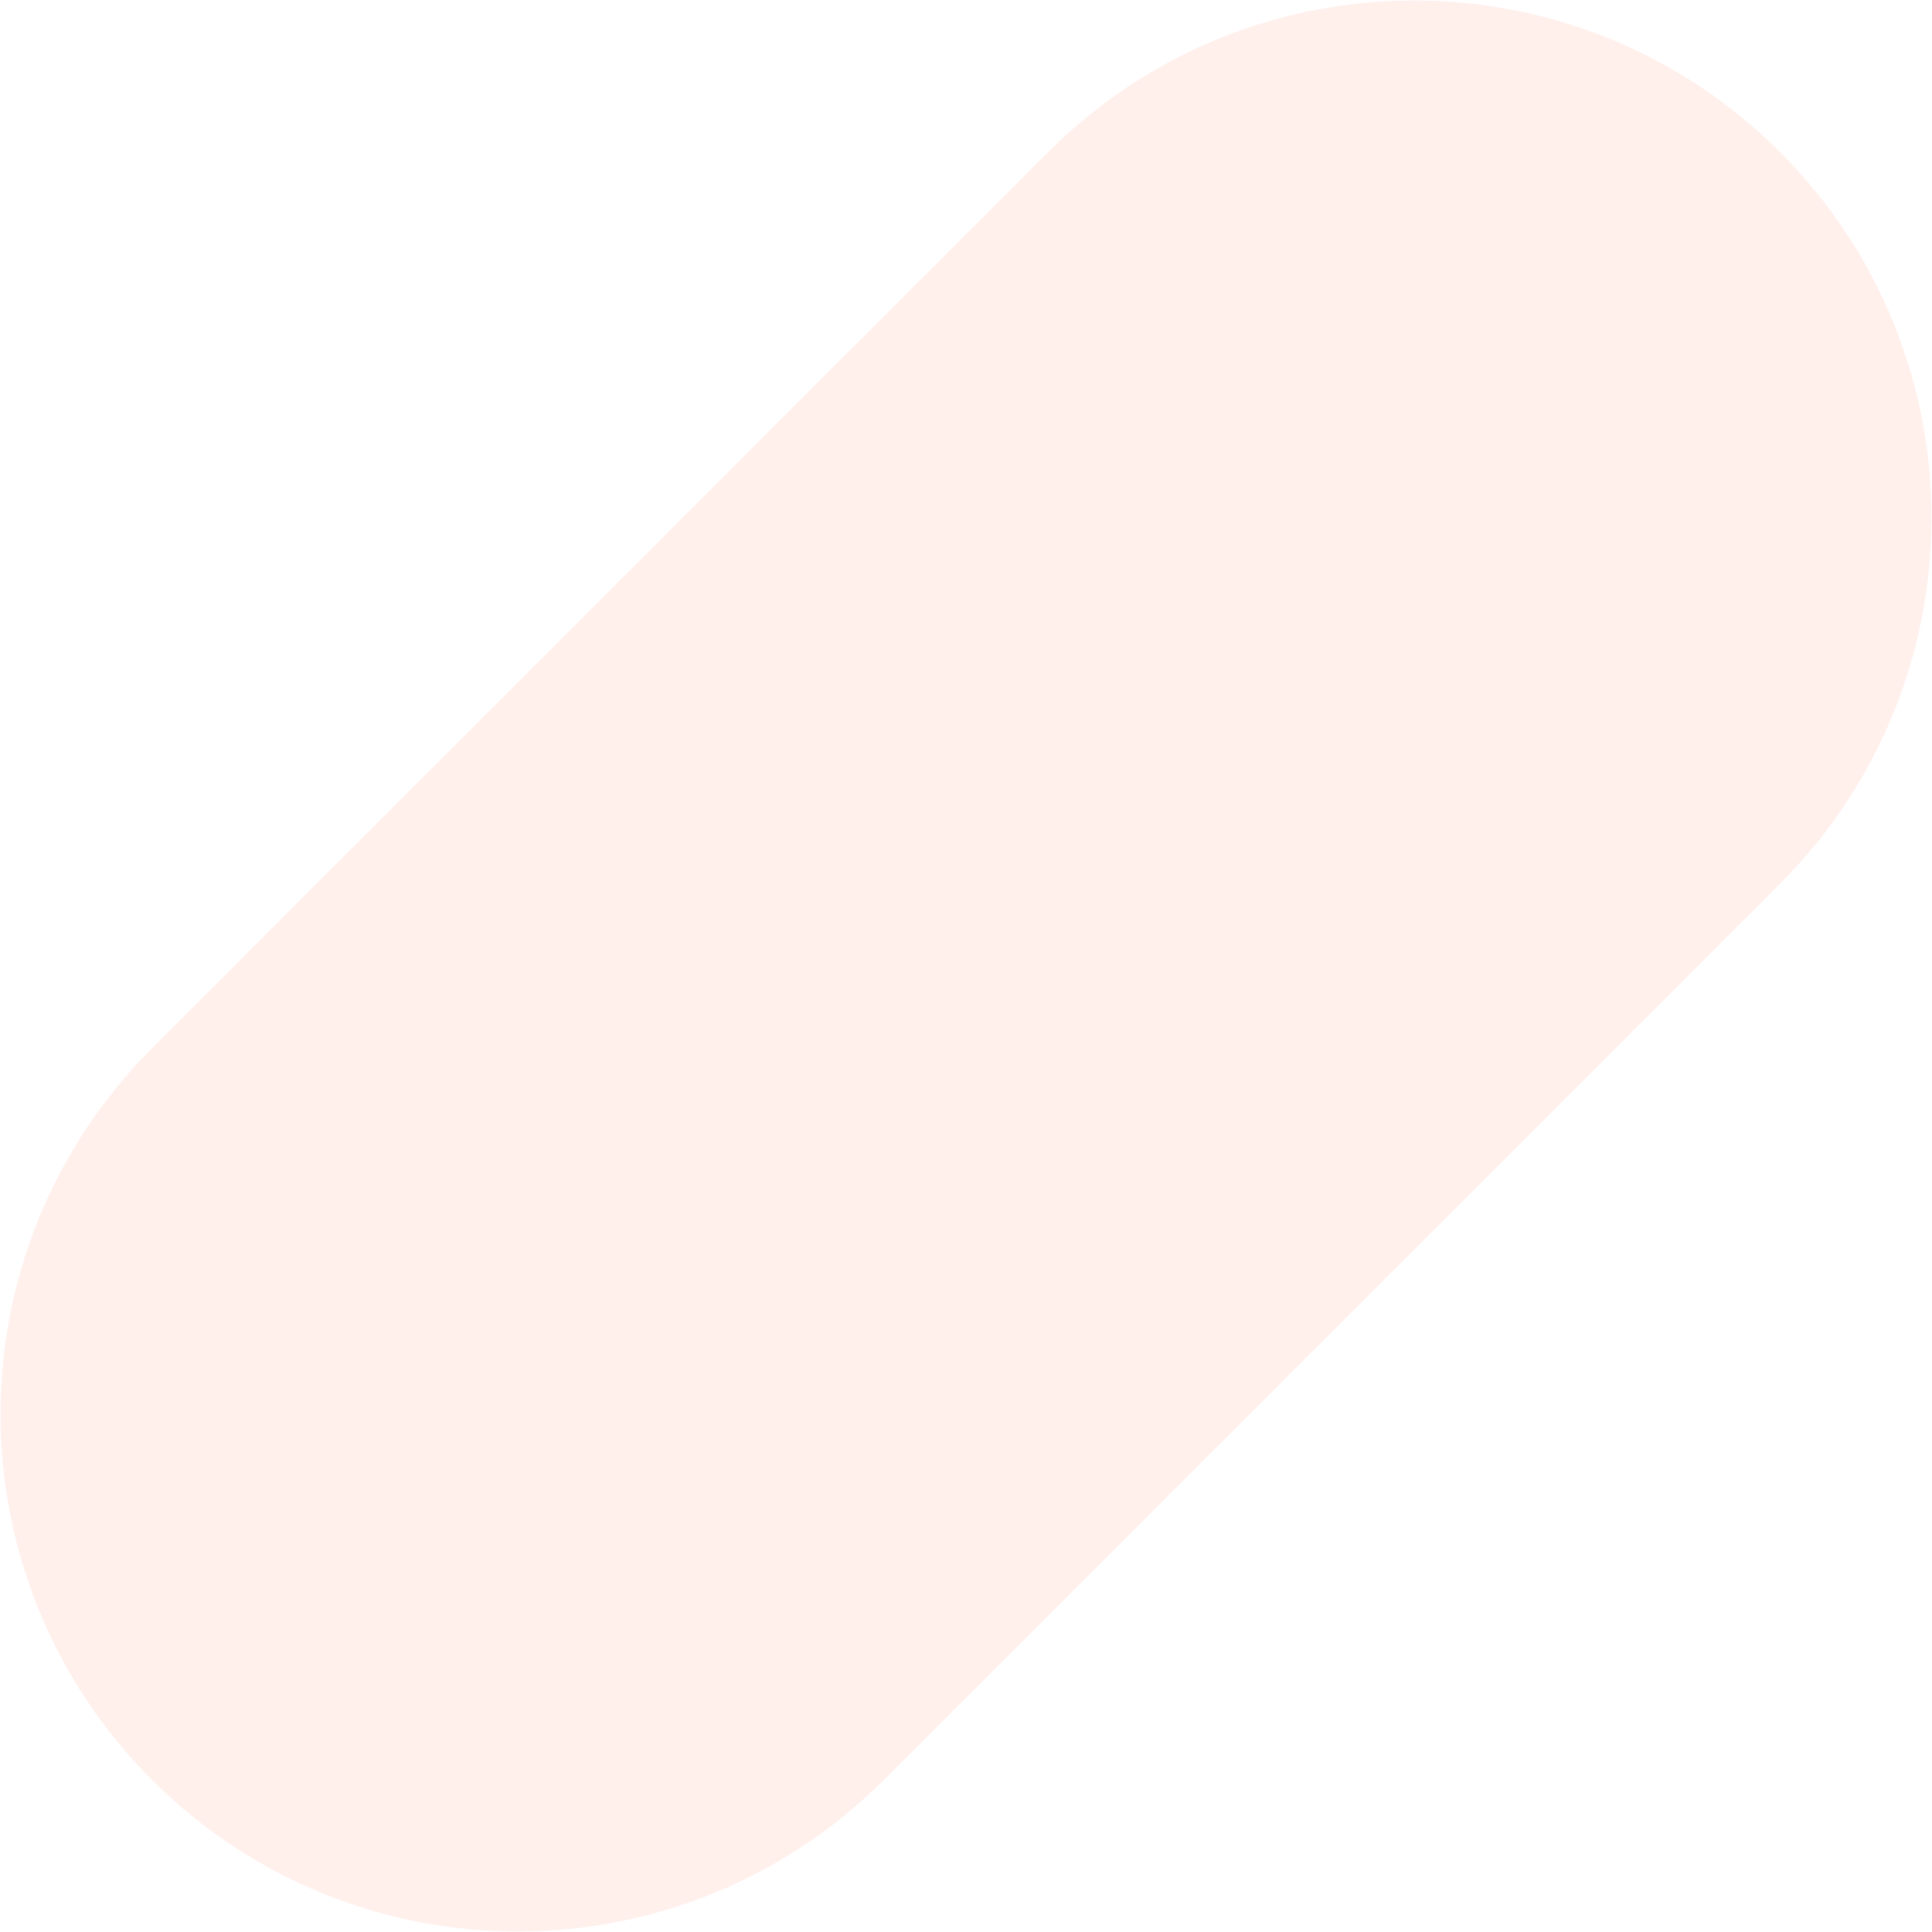
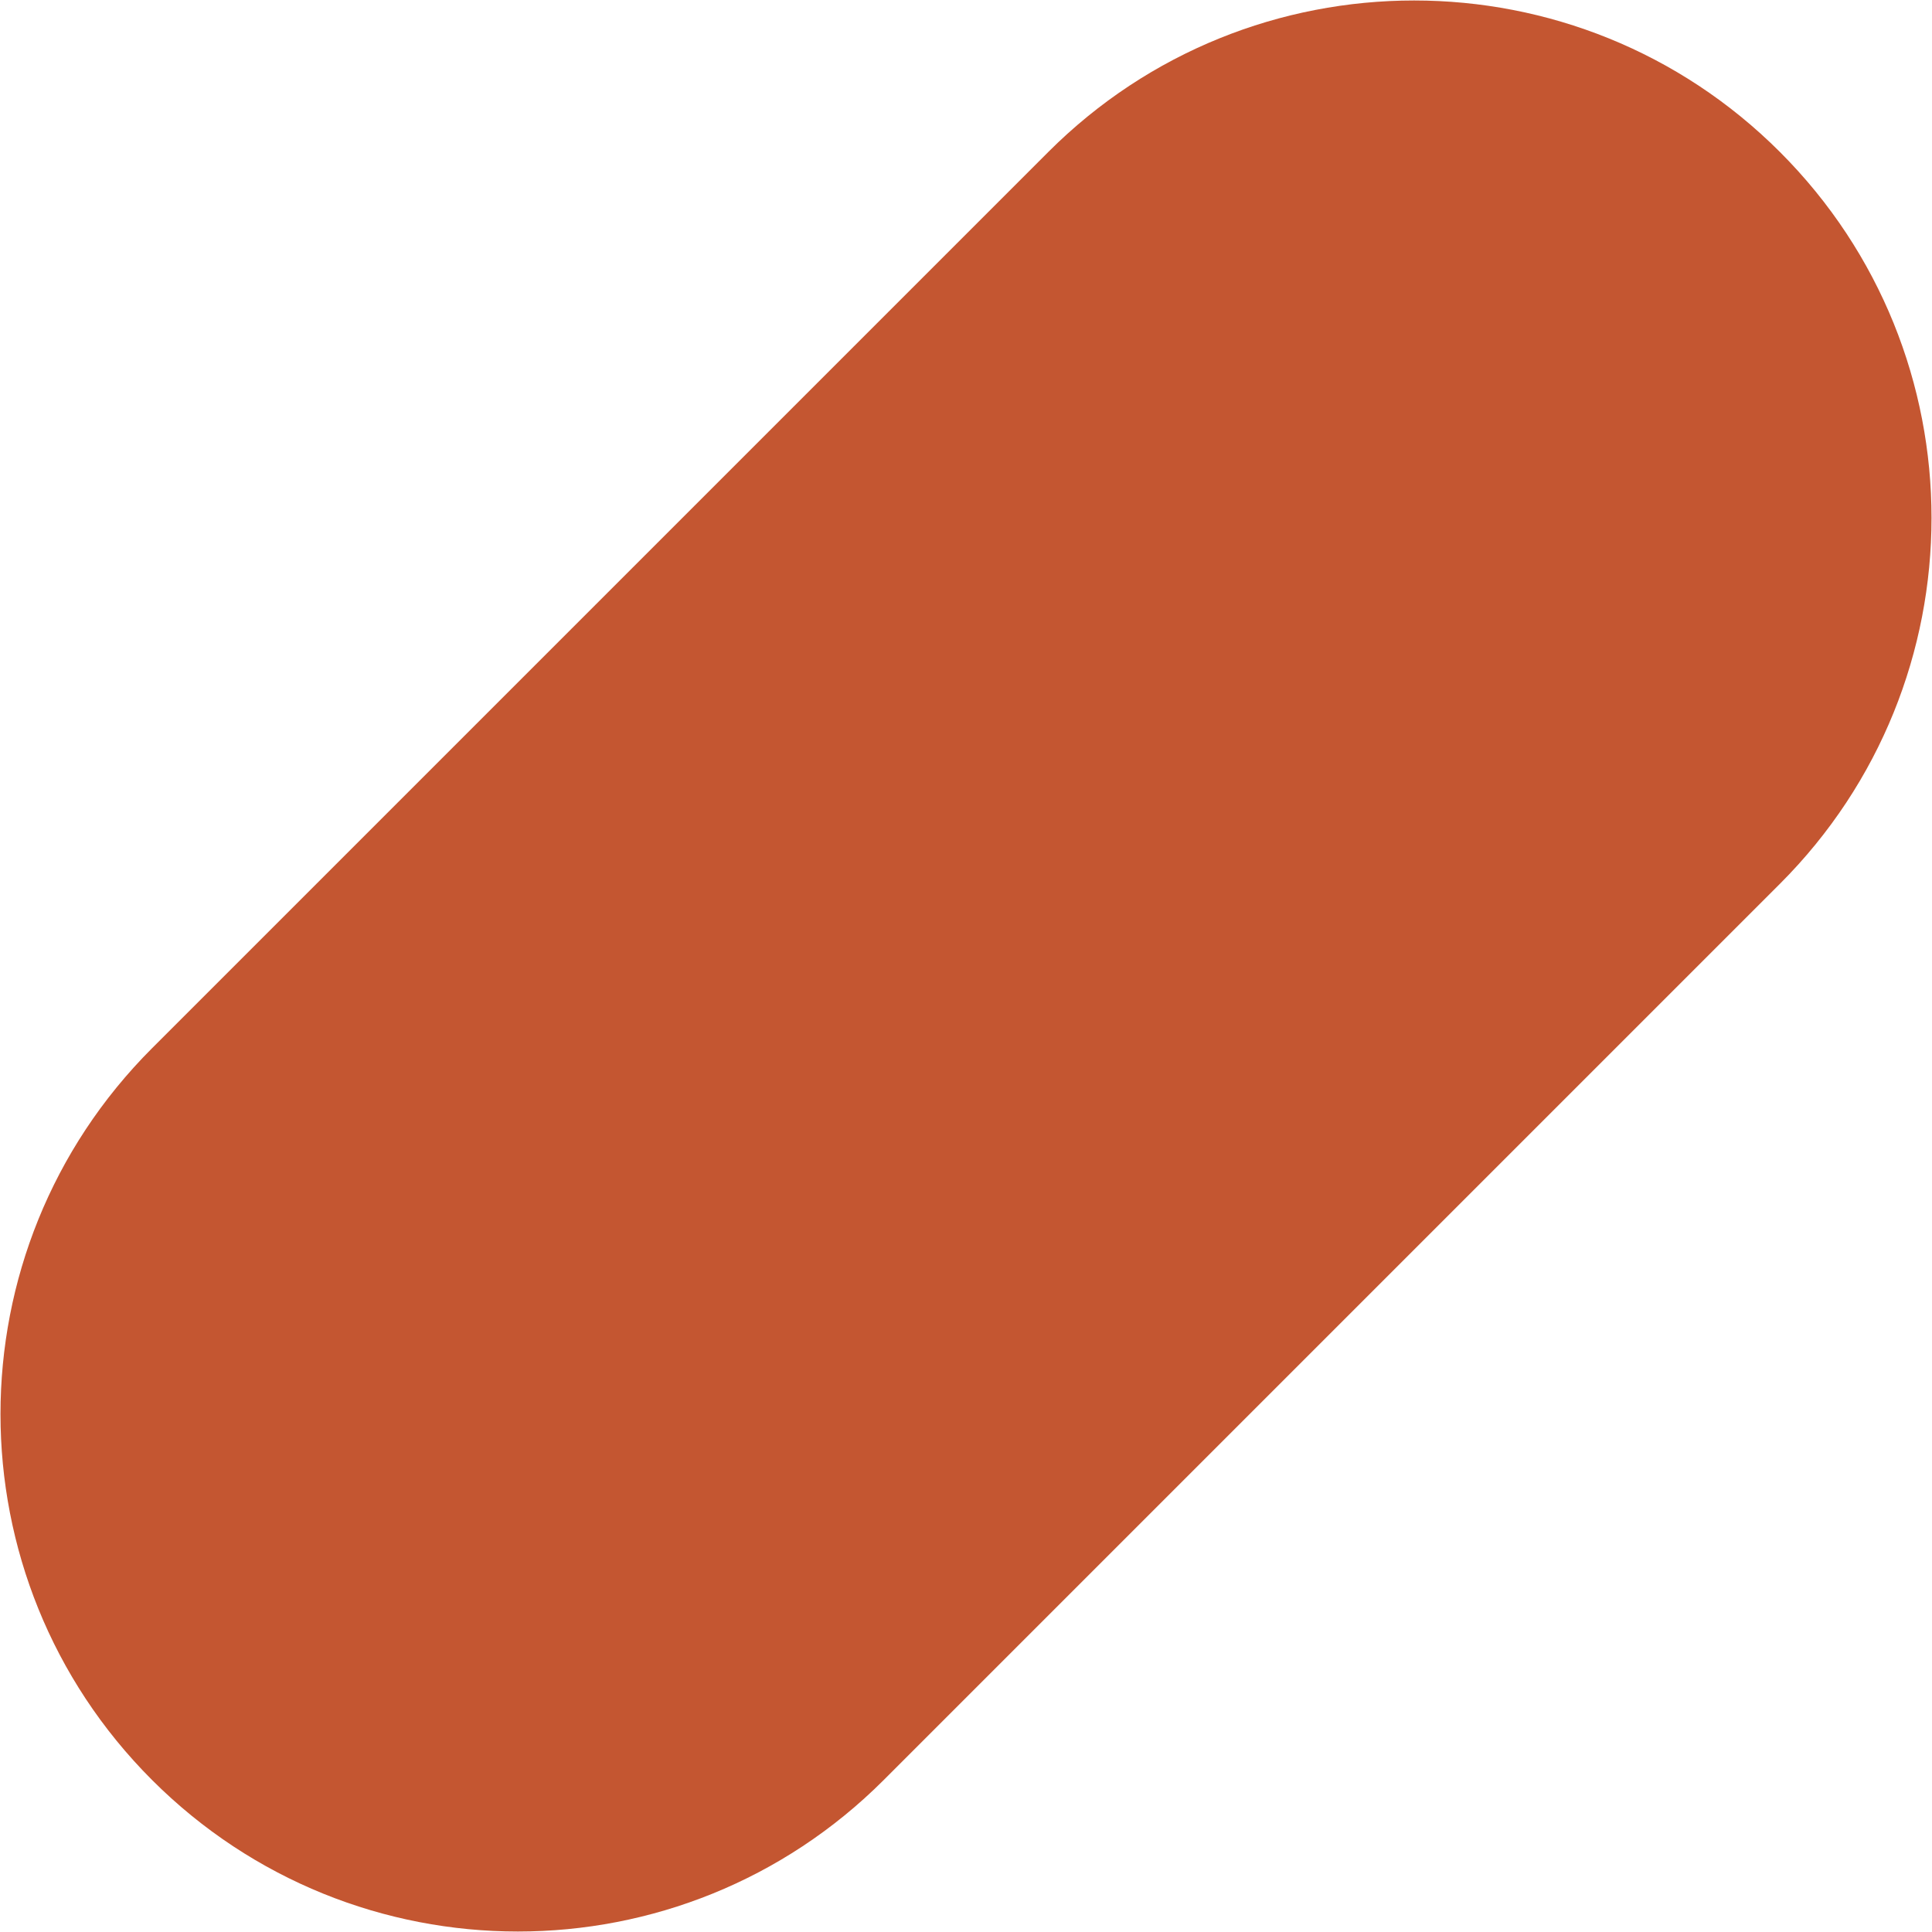
<svg xmlns="http://www.w3.org/2000/svg" width="814" height="814">
-   <rect width="436" height="970" x="774" y="-62" fill="#FFF0EC" fill-rule="evenodd" rx="218" transform="rotate(45 718.814 -291.157)" />
+   <rect width="436" height="970" x="774" y="-62" fill="#FFF0EC" fill-rule="evenodd" rx="218" transform="rotate(45 718.814 -291.157)" style="fill: hsl(15, 60%, 48%)" />
</svg>
